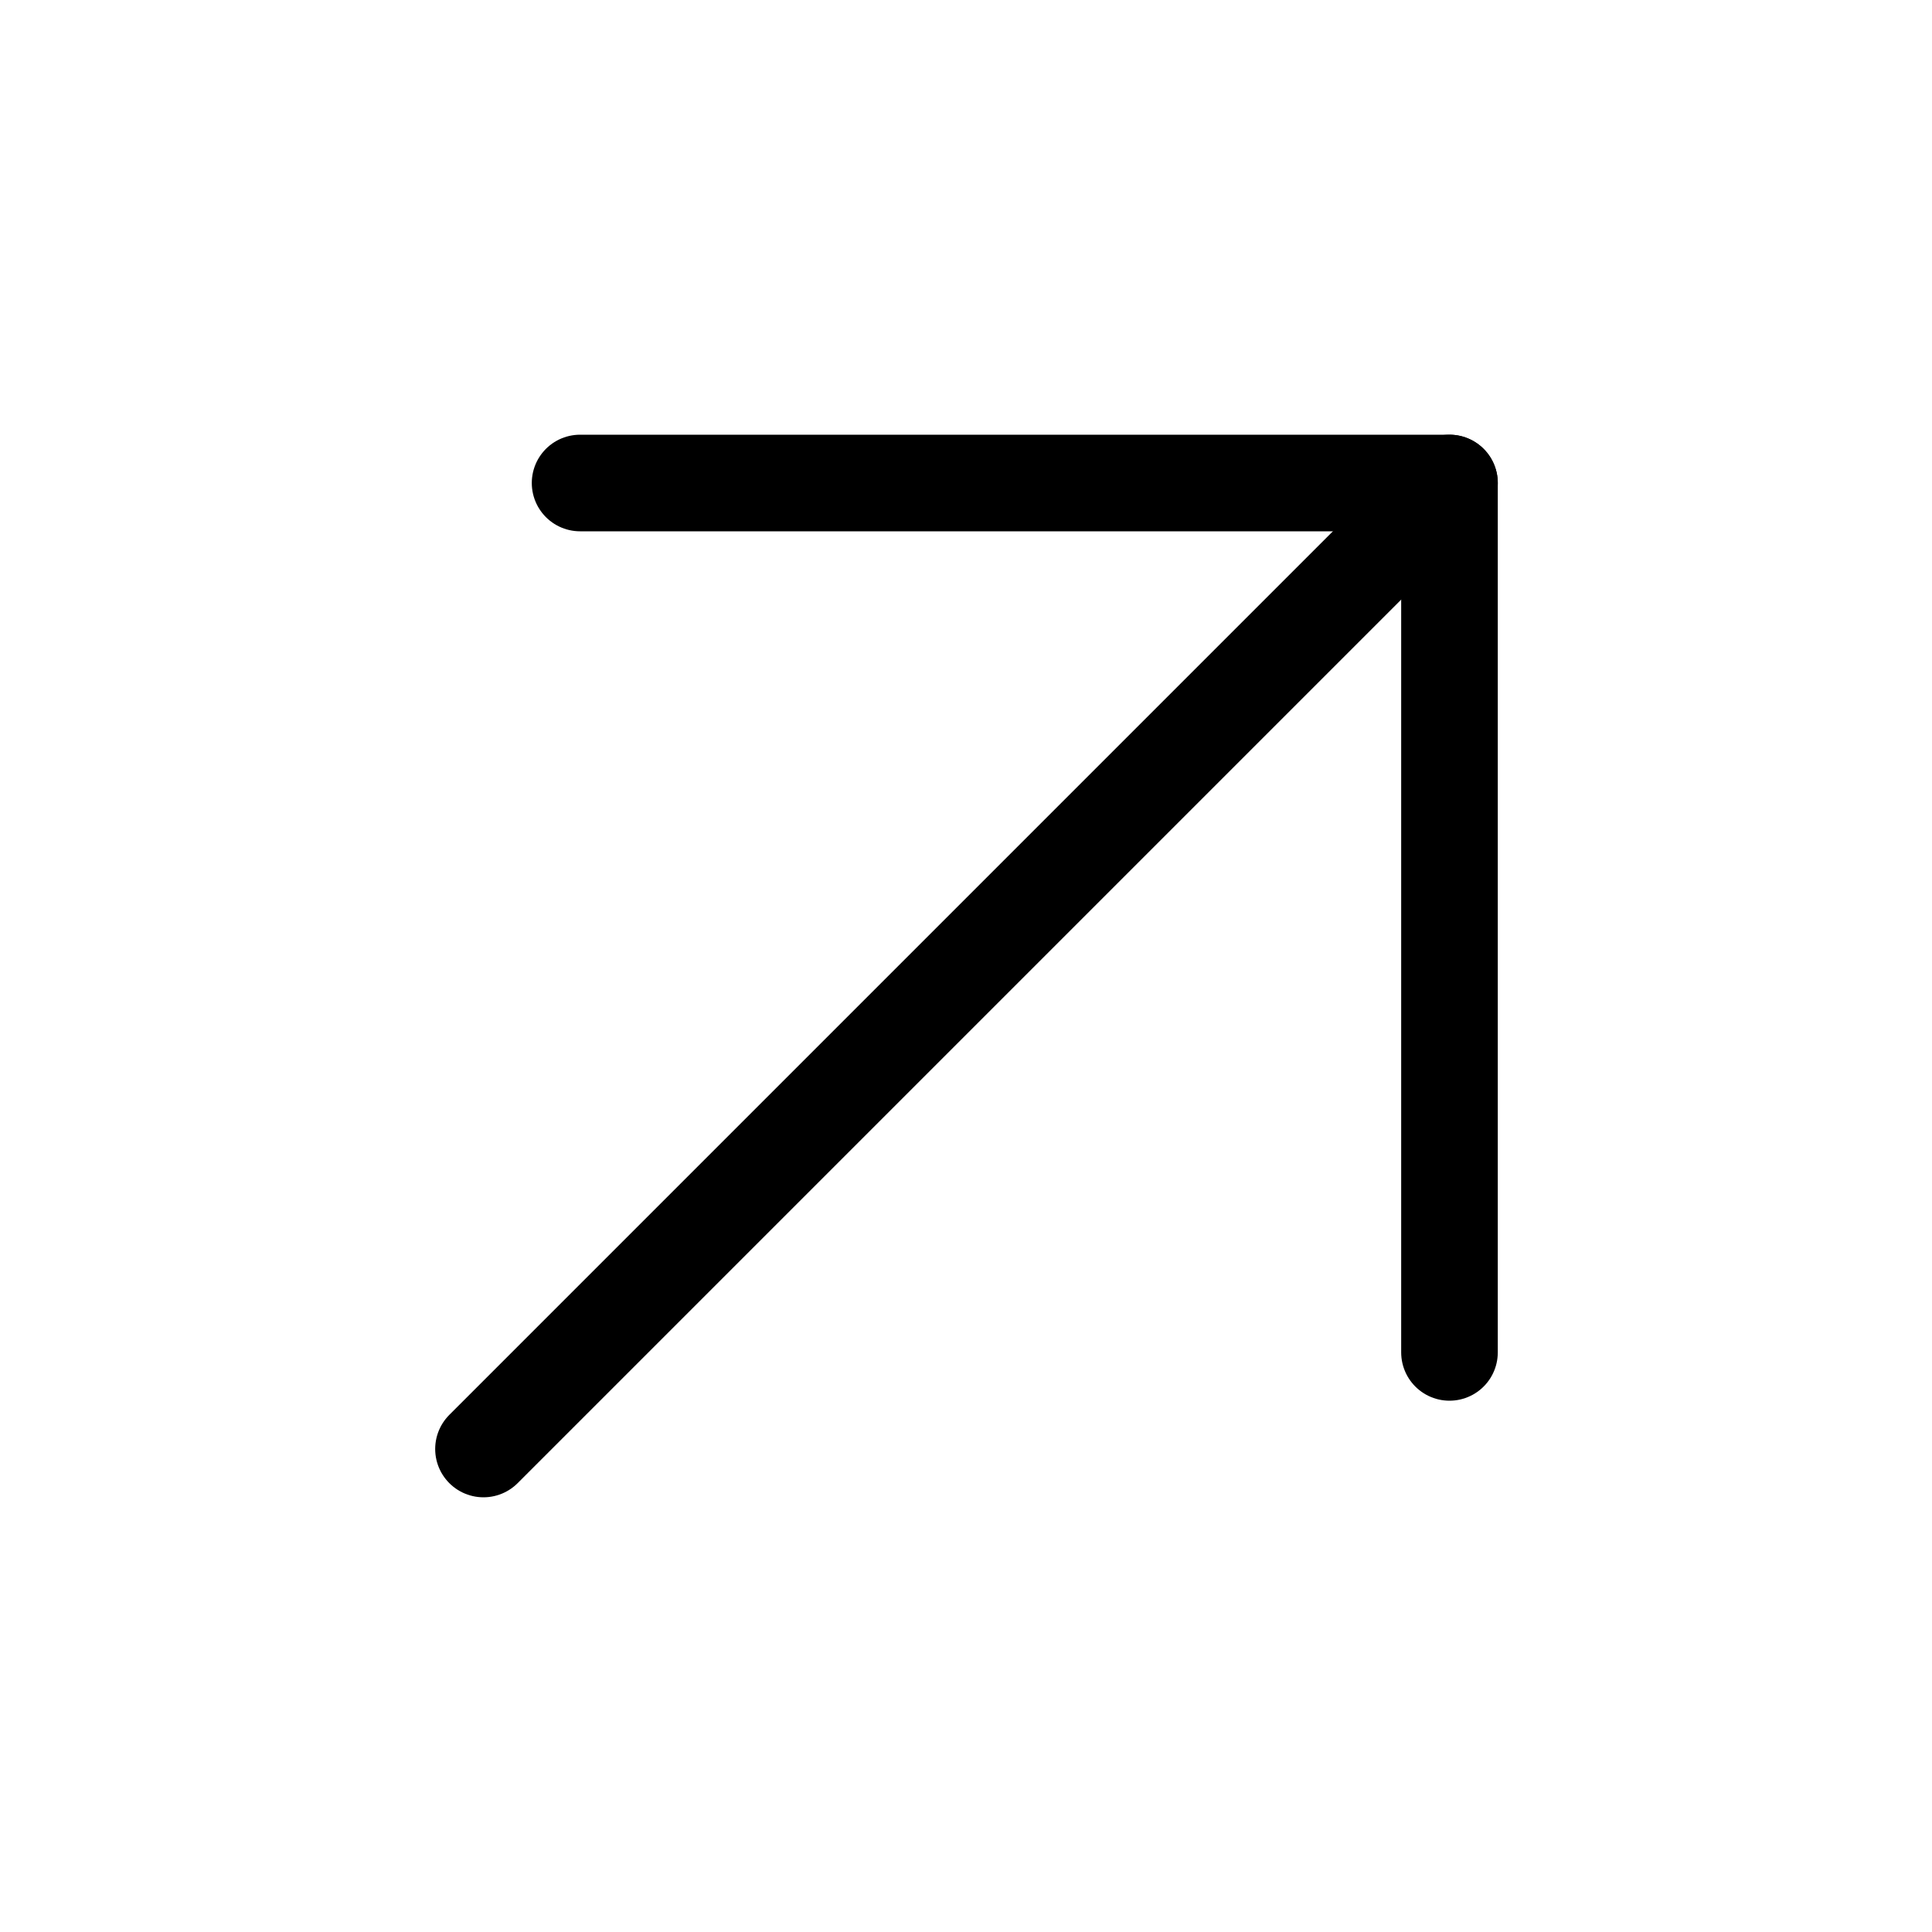
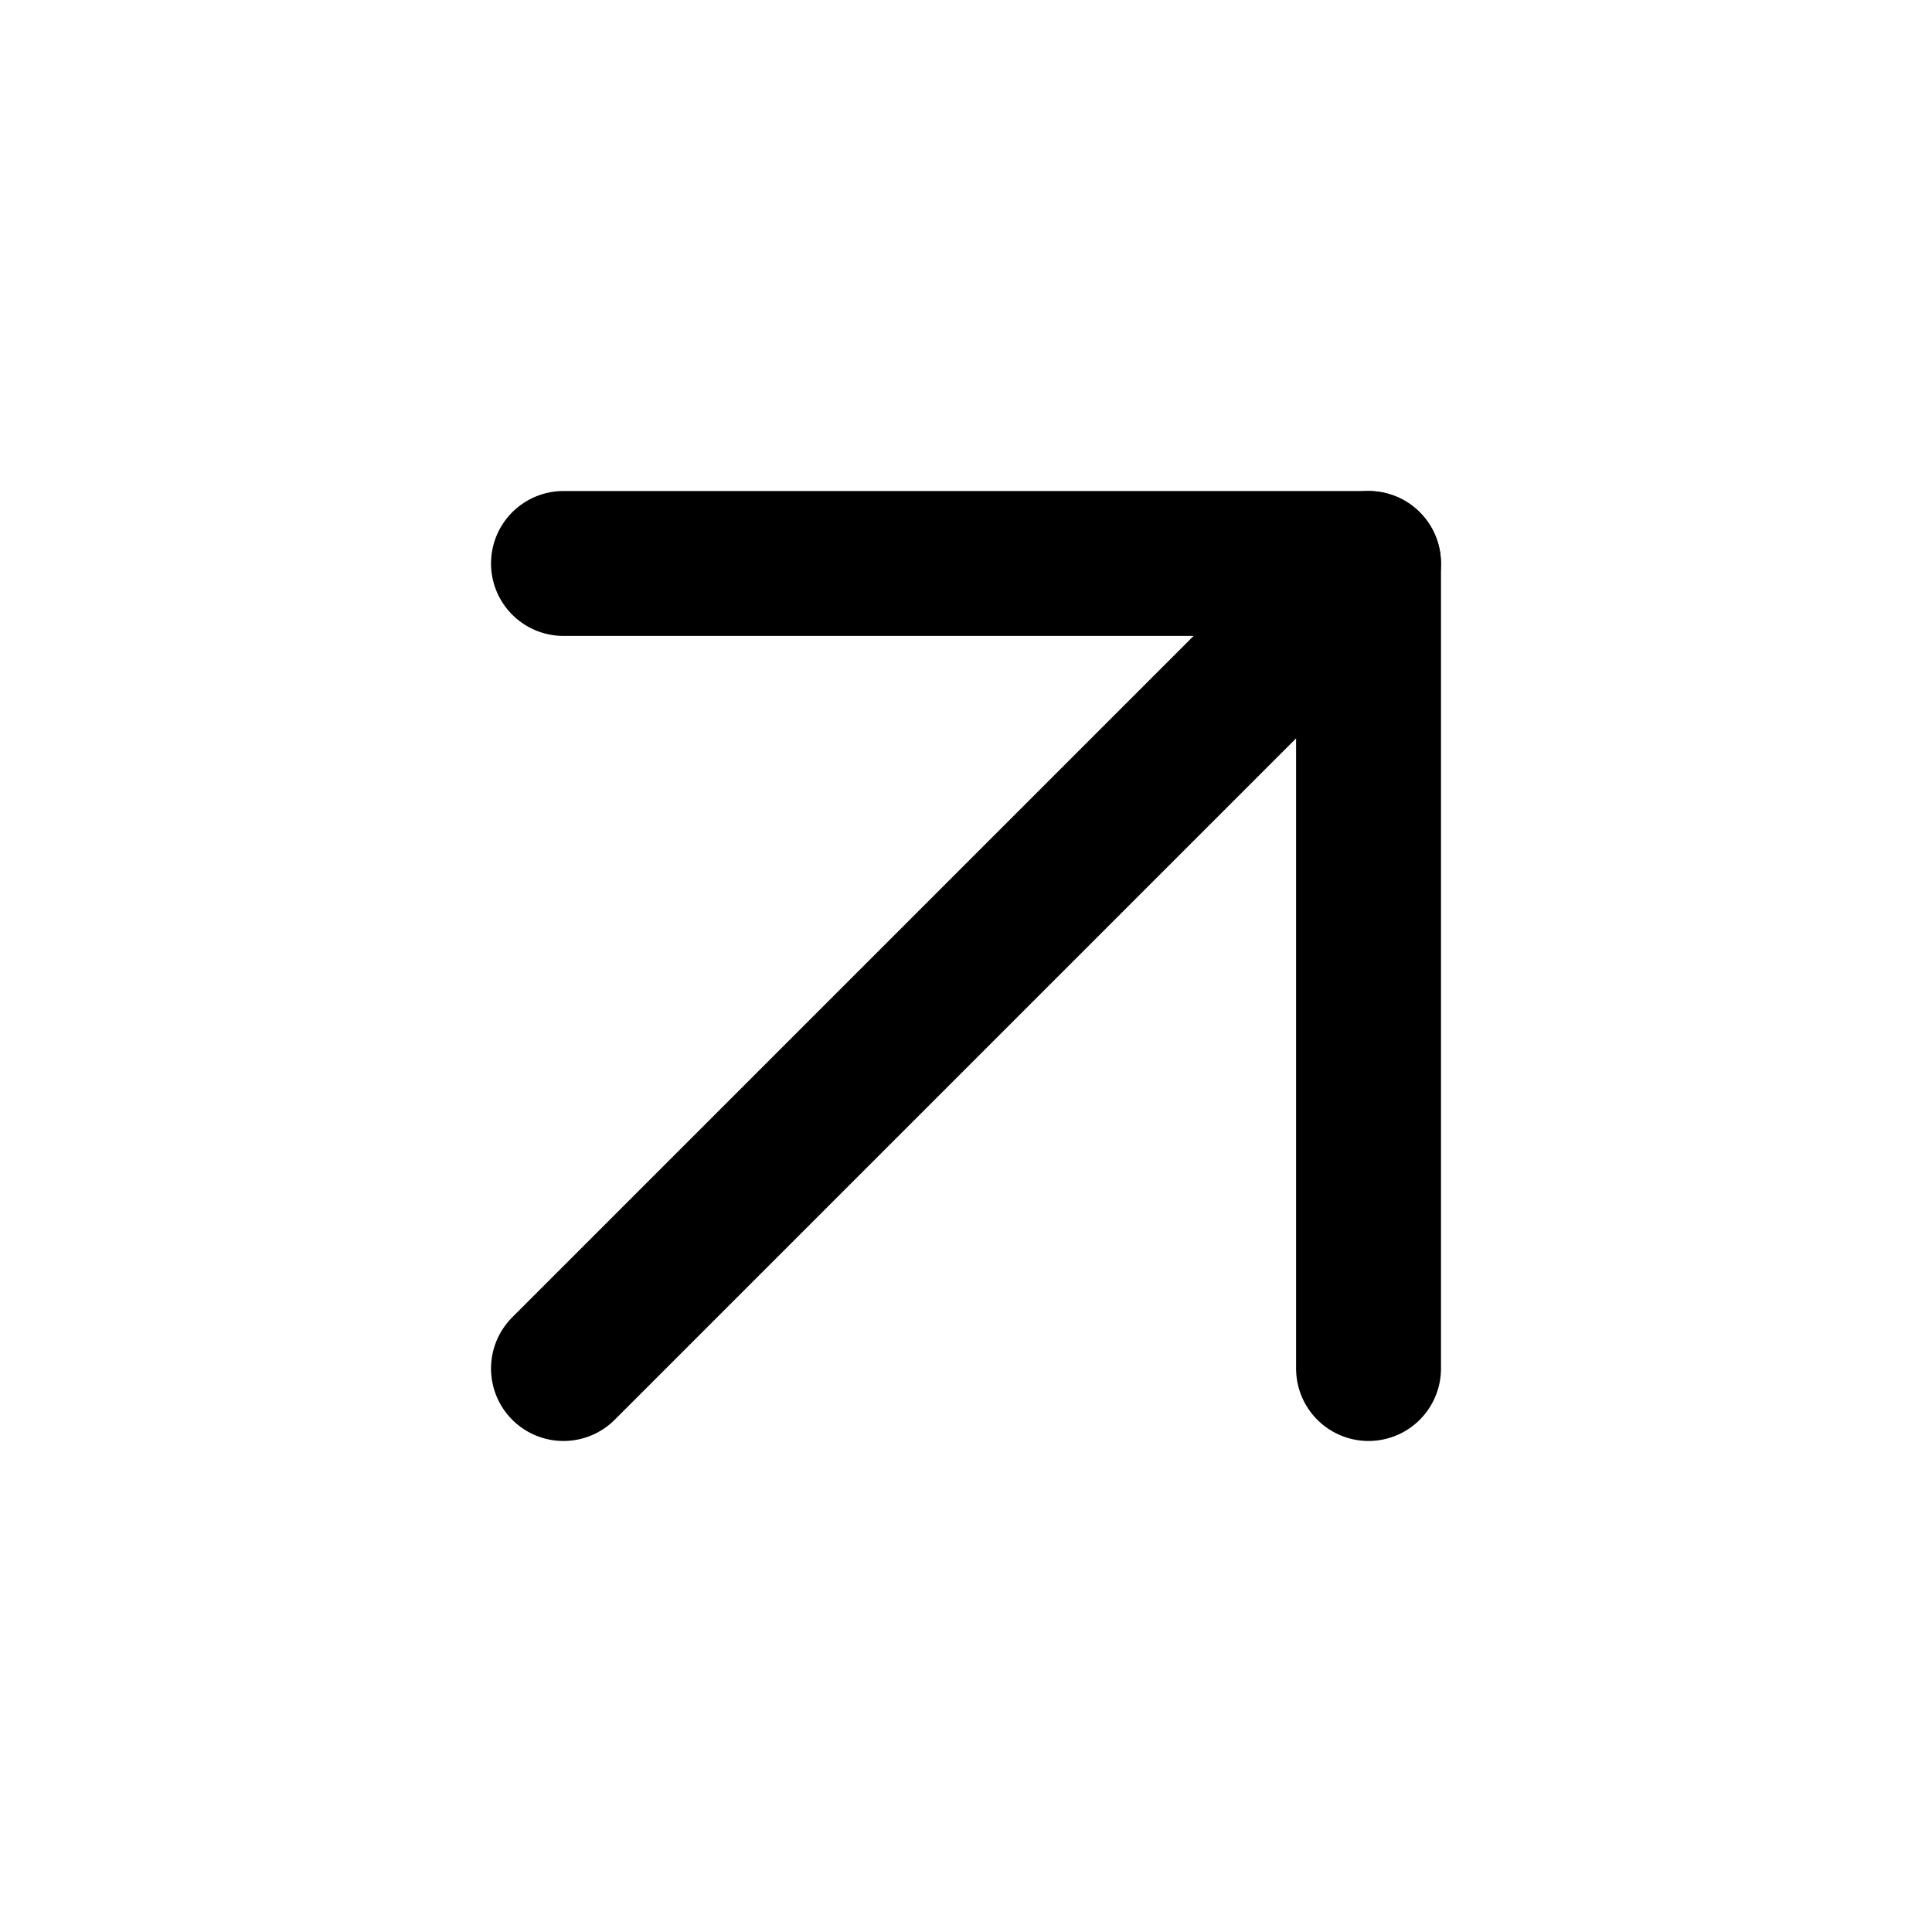
<svg xmlns="http://www.w3.org/2000/svg" width="20" height="20" viewBox="0 0 20 20" fill="none">
-   <path d="M5.005 15L15.005 5" stroke="black" stroke-linecap="round" stroke-linejoin="round" />
-   <path d="M6.005 5H15.005V14" stroke="black" stroke-linecap="round" stroke-linejoin="round" />
+   <path d="M5.833 5.833H14.167V14.167" stroke="black" stroke-width="1.5" stroke-linecap="round" stroke-linejoin="round" />
+   <path d="M5.833 14.167L14.167 5.833" stroke="black" stroke-width="1.5" stroke-linecap="round" stroke-linejoin="round" />
</svg>
